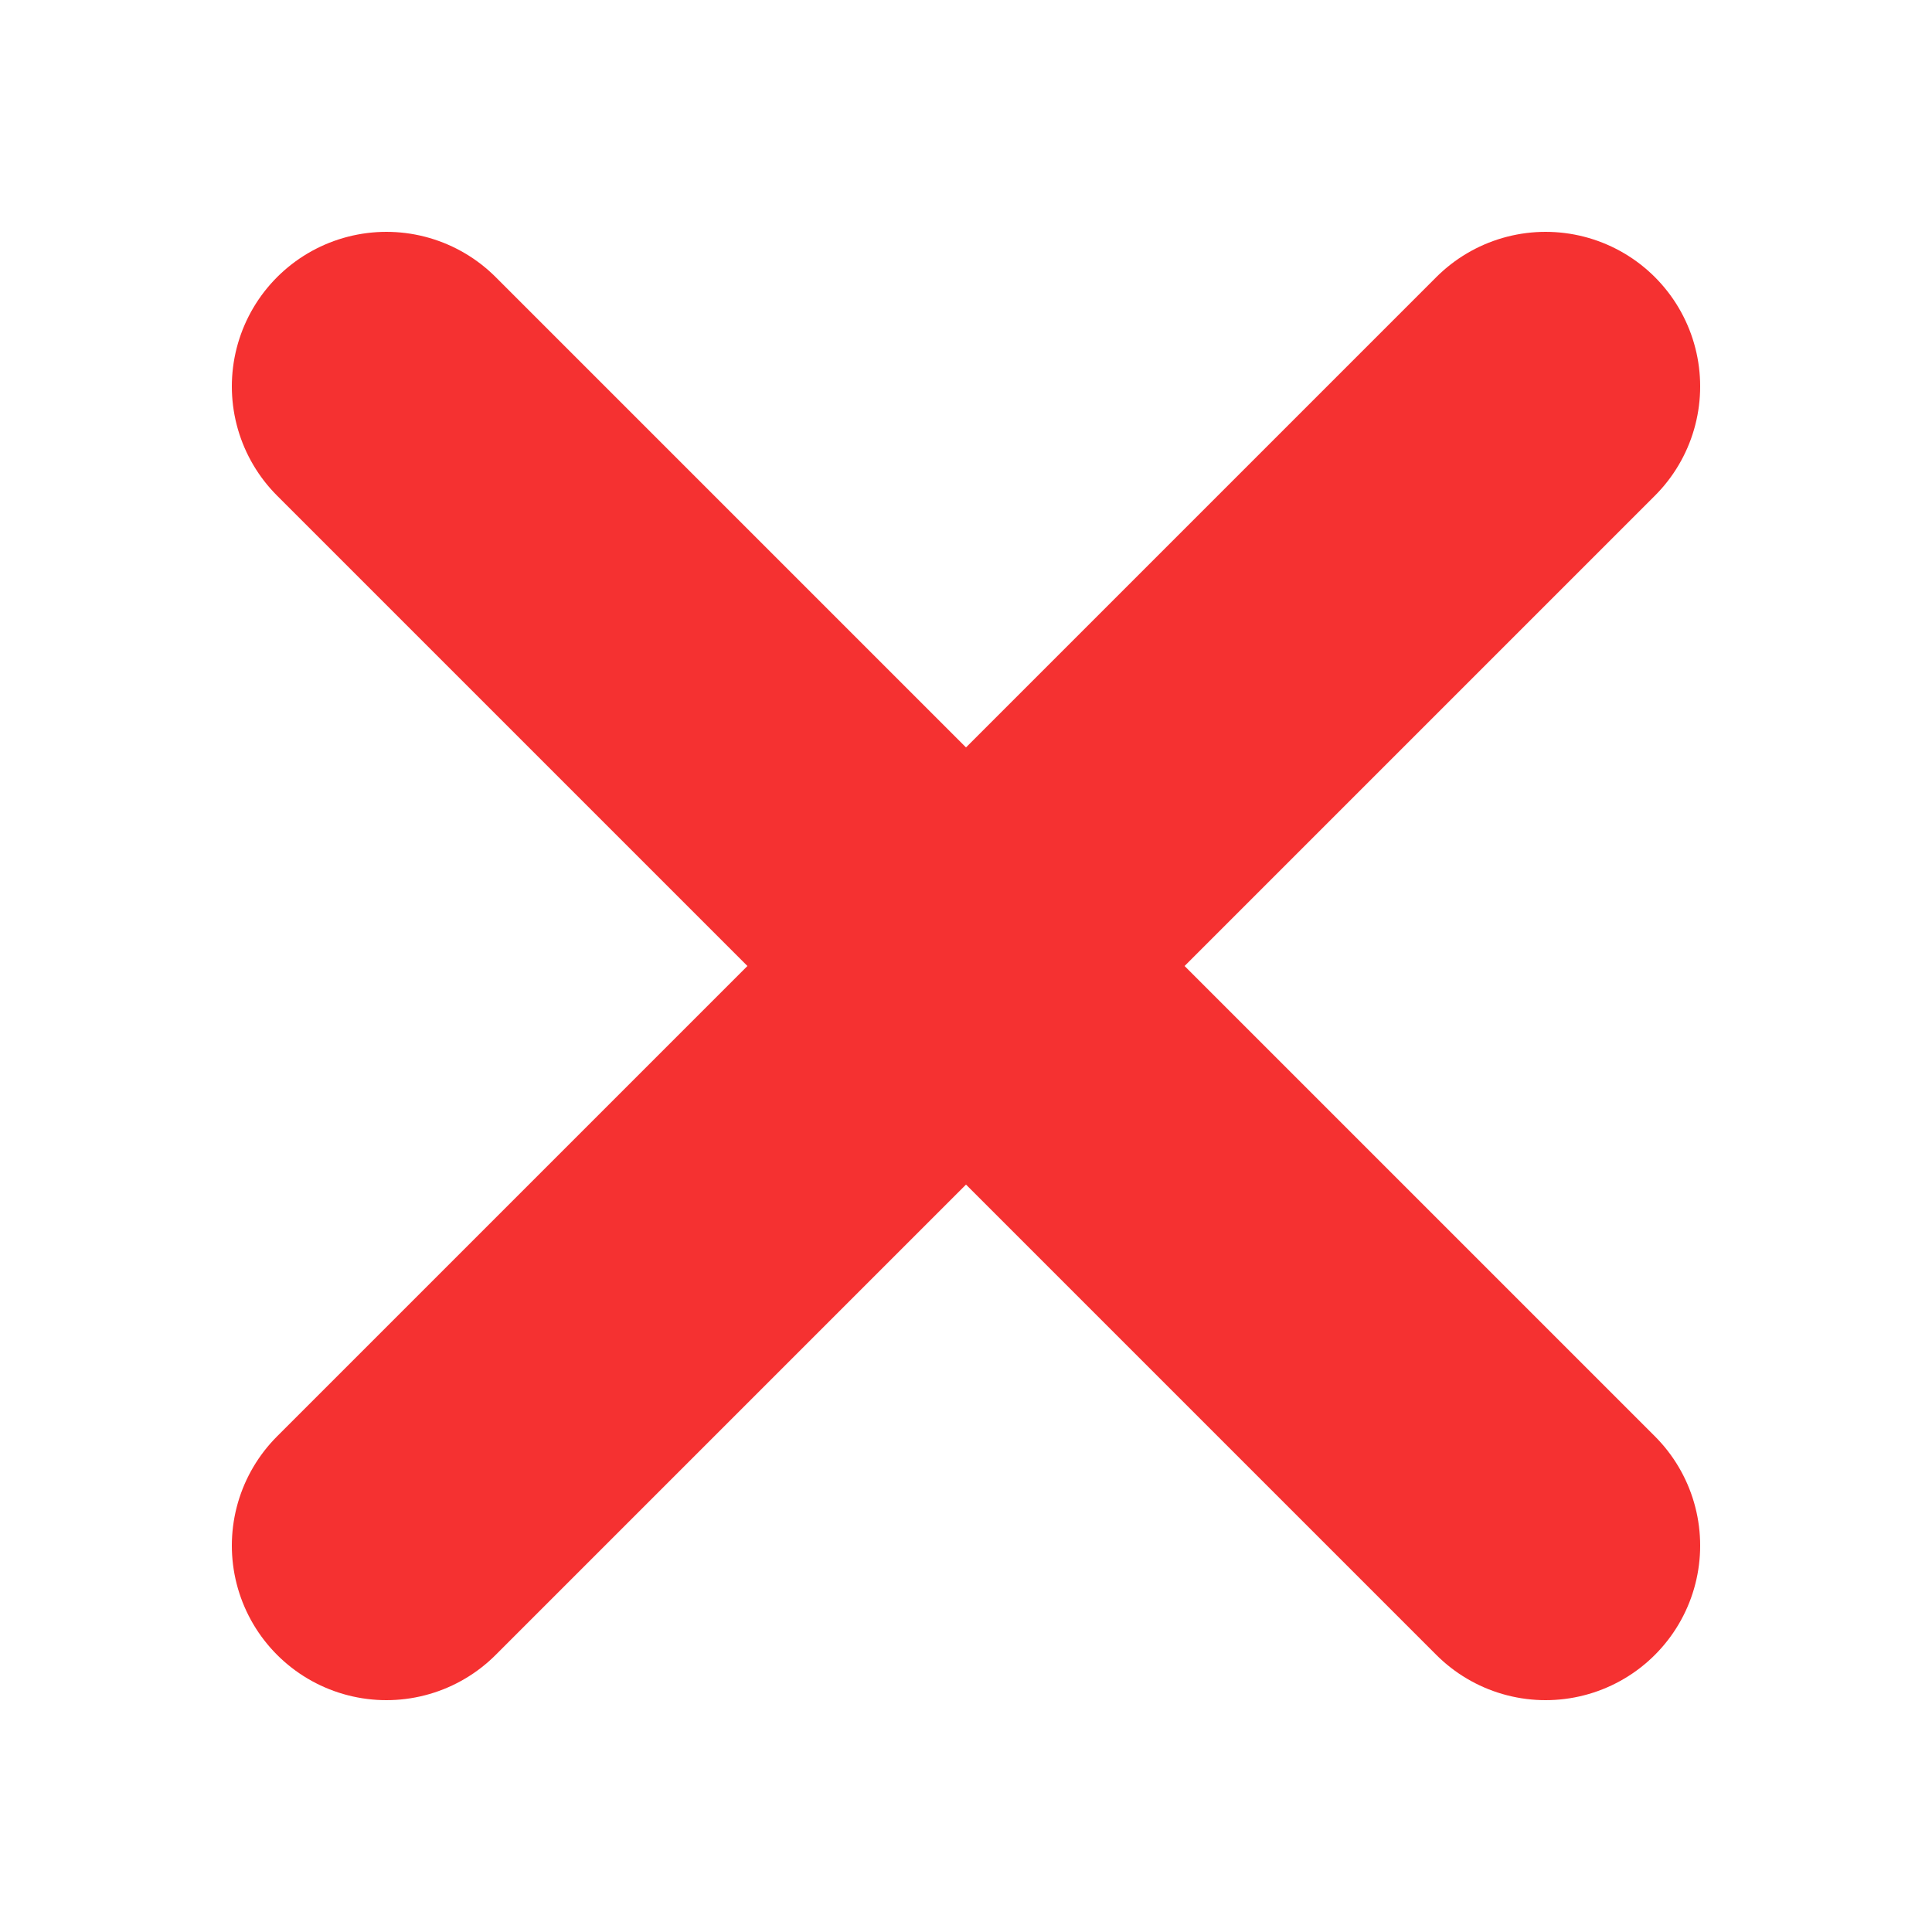
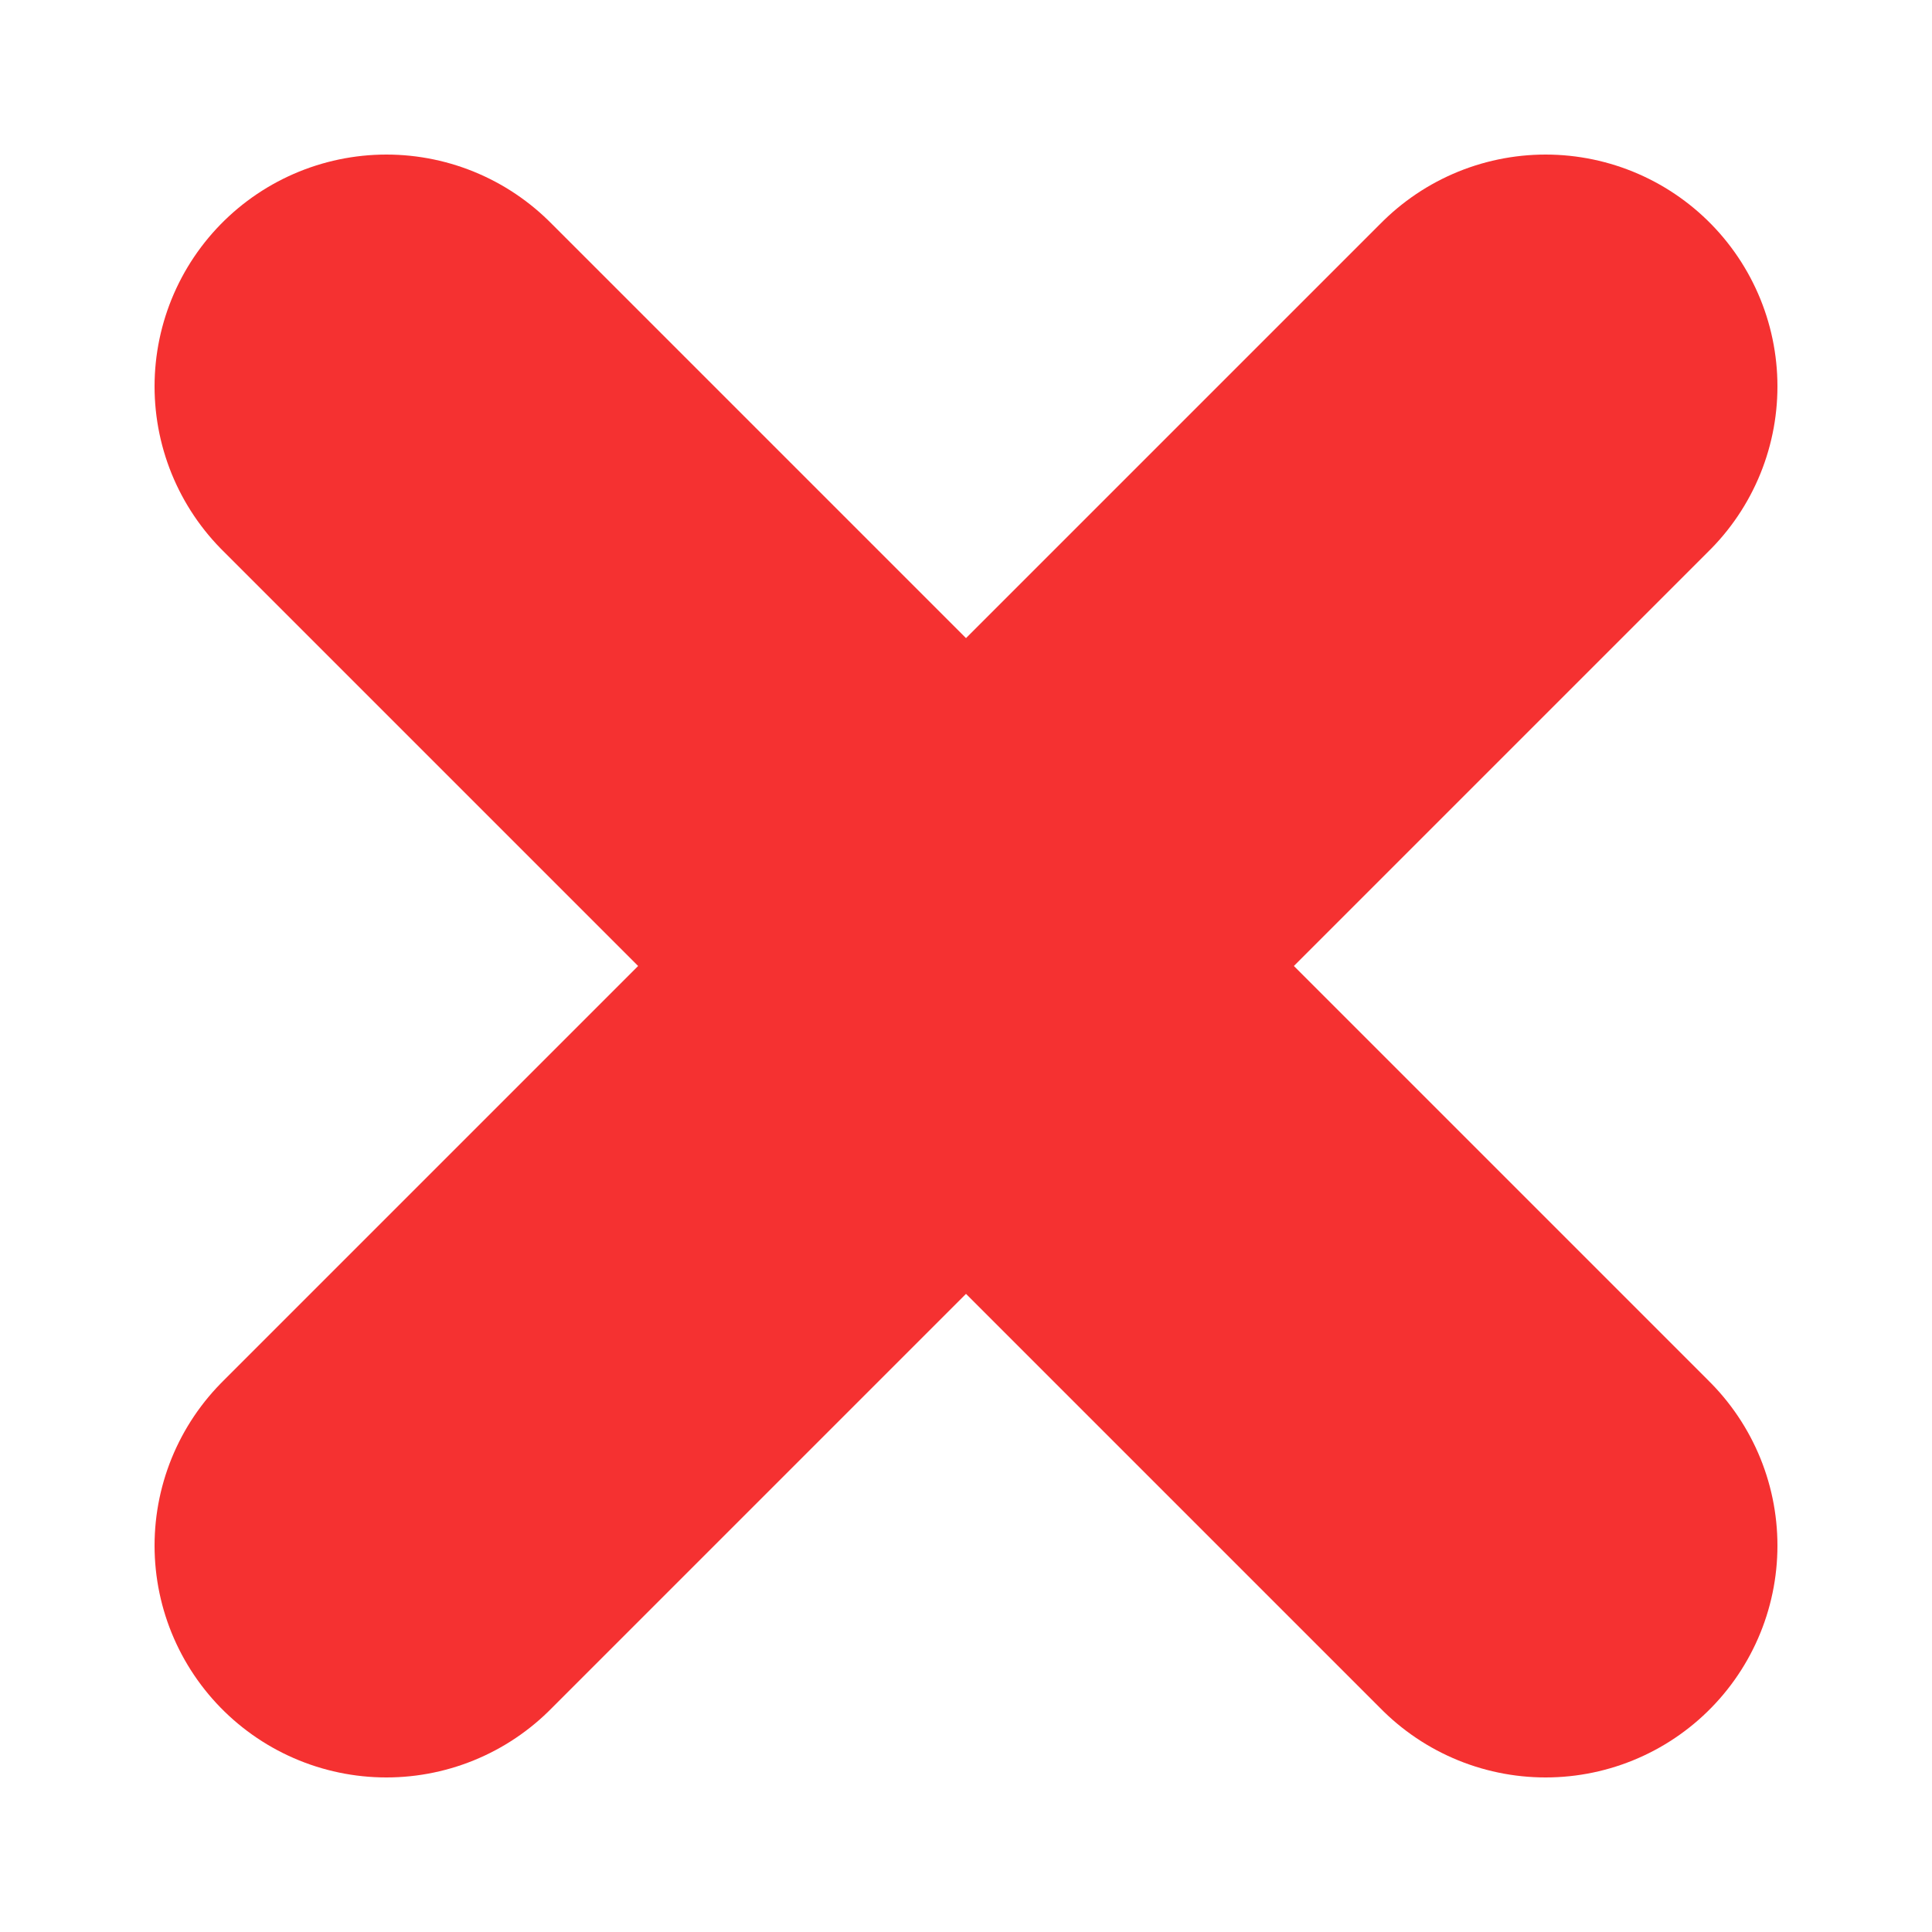
<svg xmlns="http://www.w3.org/2000/svg" viewBox="0 0 50 50">
  <g>
-     <line x1="10" y1="10" x2="40" y2="40" stroke-width="8" stroke="#f53131" stroke-linecap="round" />
-     <line x1="10" y1="40" x2="40" y2="10" stroke-width="8" stroke="#f53131" stroke-linecap="round" />
+     <line x1="10" y1="10" x2="40" y2="40" stroke-width="12" stroke="#f53131" stroke-linecap="round" />
+     <line x1="10" y1="40" x2="40" y2="10" stroke-width="12" stroke="#f53131" stroke-linecap="round" />
  </g>
</svg>
